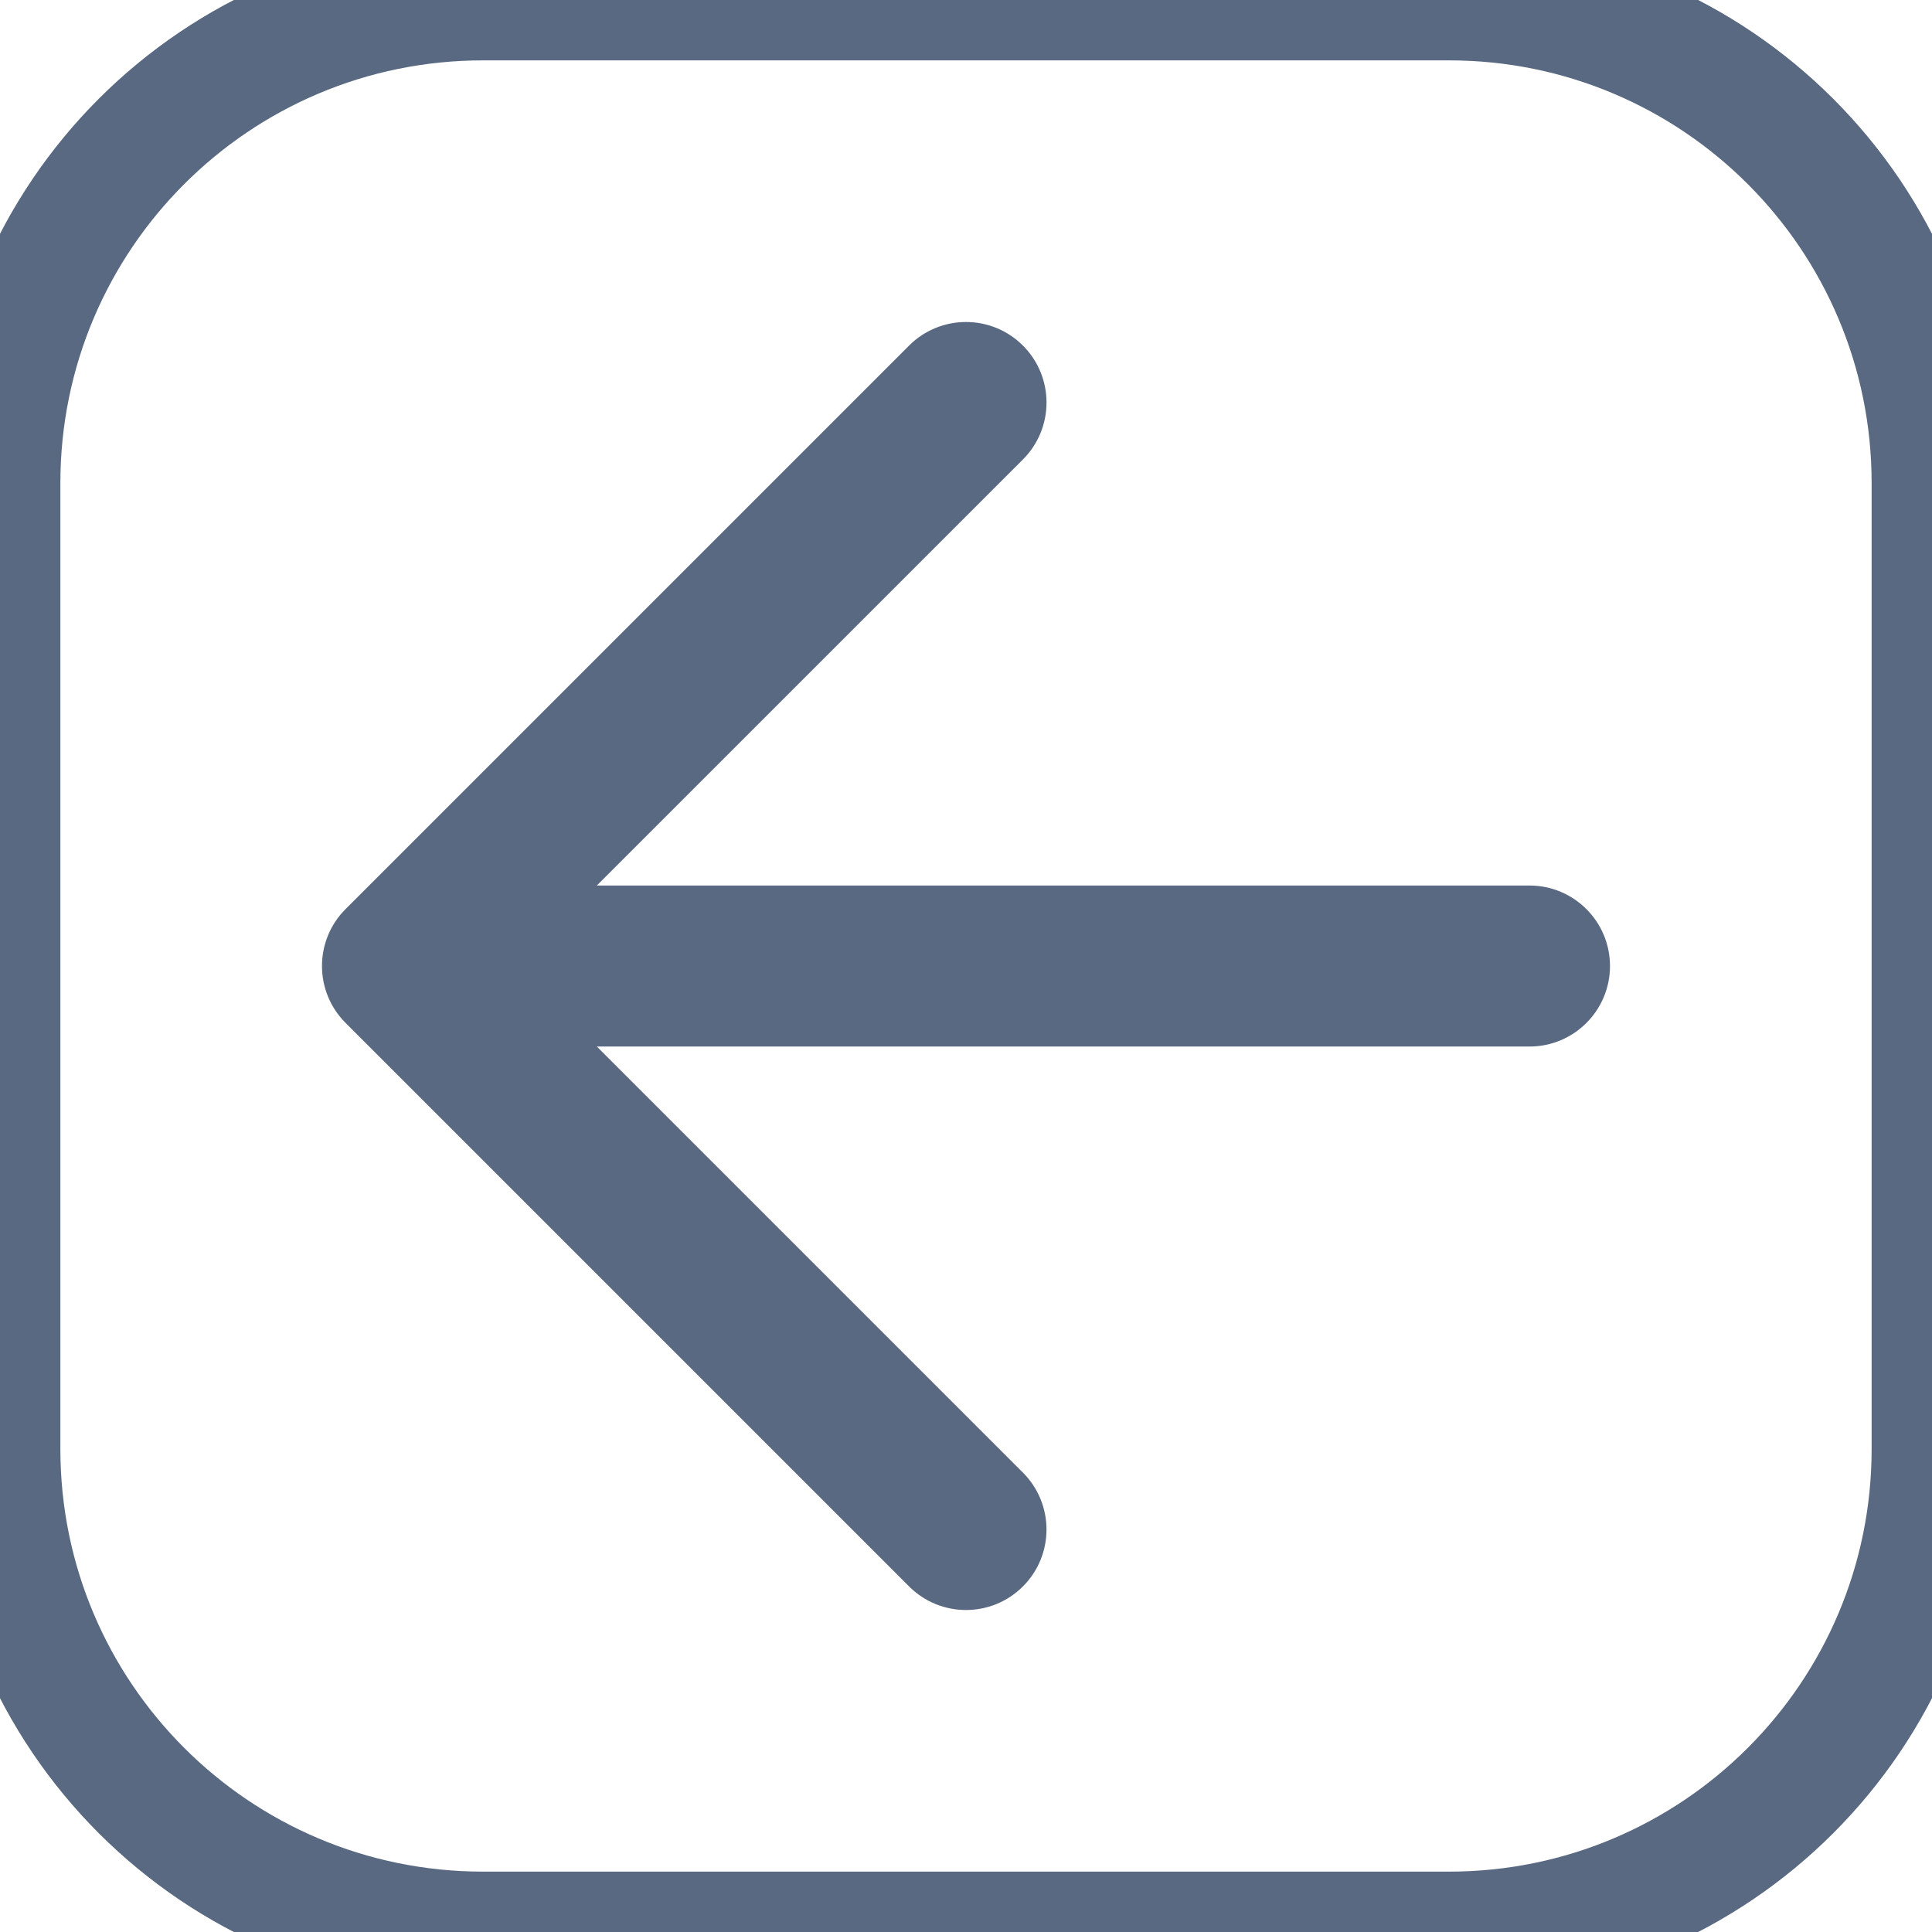
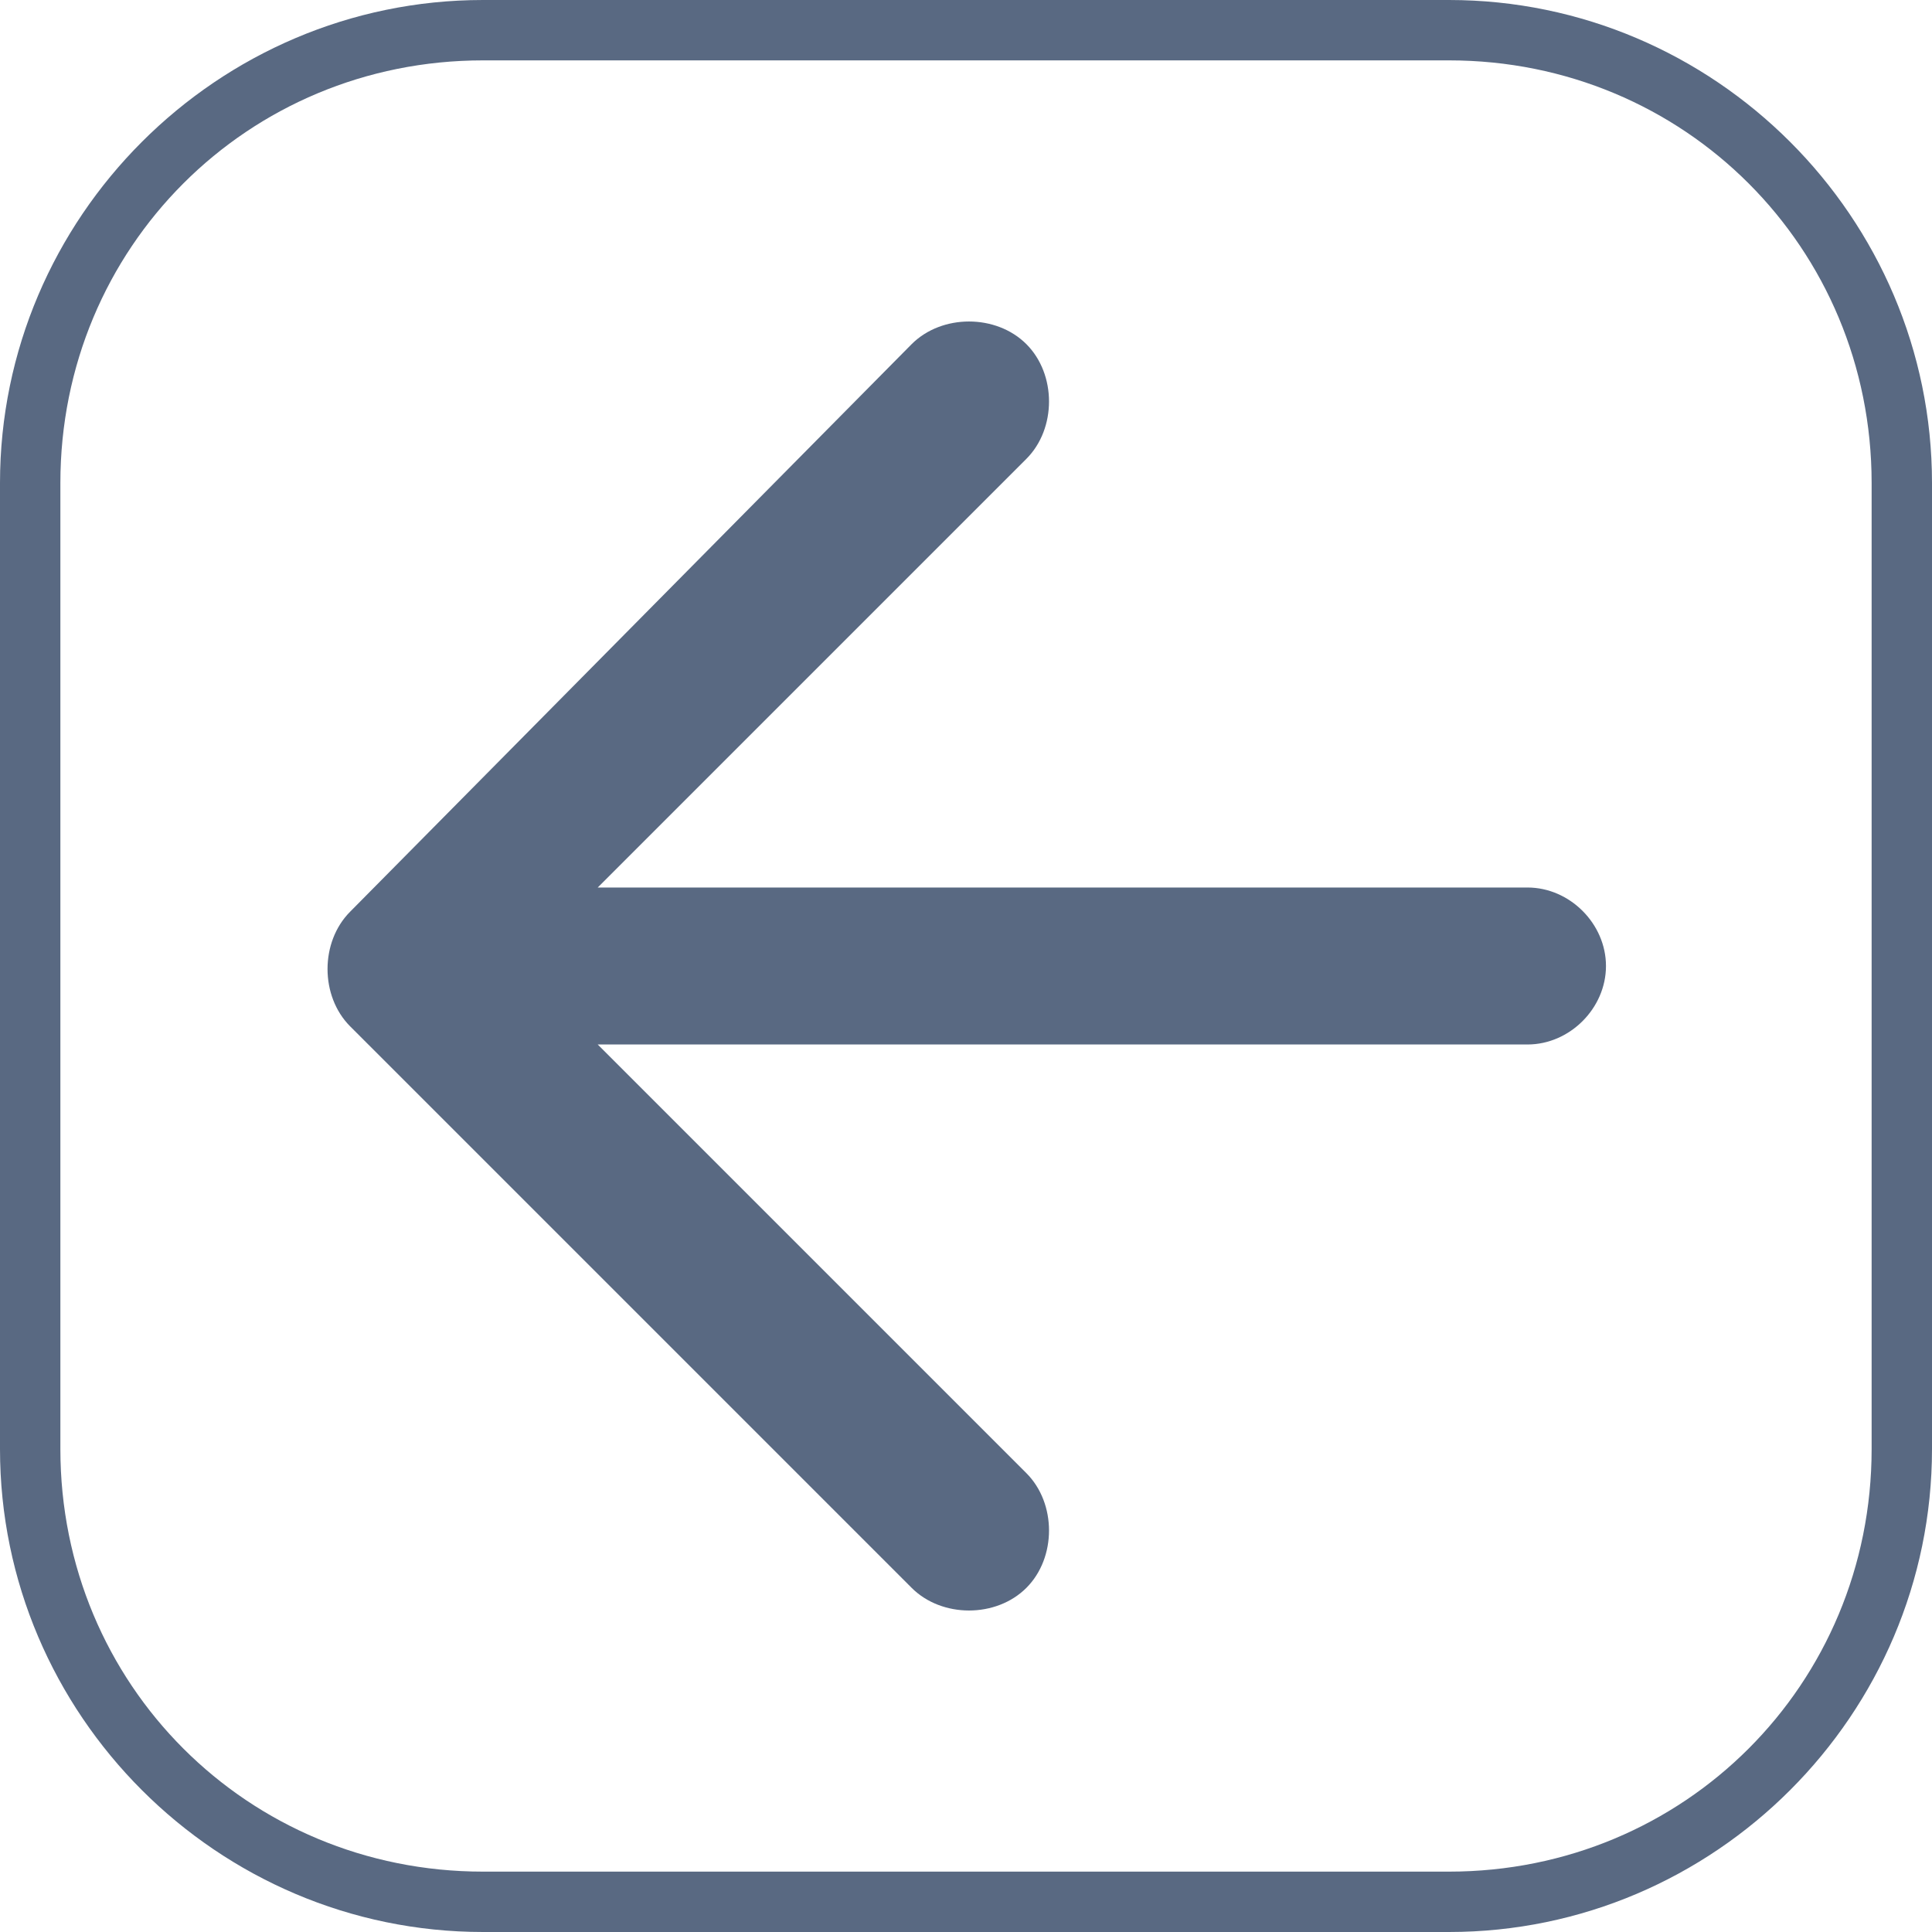
- <svg xmlns="http://www.w3.org/2000/svg" width="32" height="32" fill="none">
-   <path fill-rule="evenodd" clip-rule="evenodd" d="M15.057 5.724a1.333 1.333 0 111.886 1.886l-7.058 7.057h15.448a1.333 1.333 0 110 2.667H9.886l7.057 7.057a1.333 1.333 0 11-1.886 1.885l-9.333-9.333a1.333 1.333 0 010-1.886l9.333-9.333z" fill="#596982" />
-   <path d="M24 1H8v-2h16v2zM1 8v16h-2V8h2zm7 23h16v2H8v-2zm23-7V8h2v16h-2zm-7 7a7 7 0 007-7h2a9 9 0 01-9 9v-2zM1 24a7 7 0 007 7v2a9 9 0 01-9-9h2zM8 1a7 7 0 00-7 7h-2a9 9 0 019-9v2zm16-2a9 9 0 019 9h-2a7 7 0 00-7-7v-2z" fill="#596982" />
+ <svg xmlns="http://www.w3.org/2000/svg" xmlns:xlink="http://www.w3.org/1999/xlink" viewBox="0 0 32 32">
+   <defs>
+     <path id="a" d="M32 8c0-4.4-3.6-8-8-8H8C3.6 0 0 3.6 0 8v16c0 4.4 3.6 8 8 8h16c4.4 0 8-3.6 8-8V8z" />
+   </defs>
+   <clipPath id="b">
+     <use xlink:href="#a" overflow="visible" />
+   </clipPath>
+   <path d="M24-1c5 0 9 4 9 9h-2c0-3.9-3.1-7-7-7v-2zM8 1C4.1 1 1 4.1 1 8h-2c0-5 4-9 9-9v2zM1 24c0 3.9 3.1 7 7 7v2c-5 0-9-4-9-9h2zm23 7c3.9 0 7-3.1 7-7h2c0 5-4 9-9 9v-2zm7-7V8h2v16h-2zM8 31h16v2H8v-2zM1 8v16h-2V8h2zm23-7H8v-2h16v2z" clip-path="url(#b)" fill="#596982" />
+   <path d="M15.1 5.7c.5-.5 1.4-.5 1.9 0s.5 1.4 0 1.9l-7.1 7.1h15.4c.7 0 1.3.6 1.3 1.3s-.6 1.3-1.3 1.3H9.9l7.1 7.1c.5.5.5 1.4 0 1.9s-1.4.5-1.9 0L5.8 17c-.5-.5-.5-1.4 0-1.9l9.3-9.4z" clip-path="url(#b)" fill-rule="evenodd" clip-rule="evenodd" fill="#596982" />
</svg>
